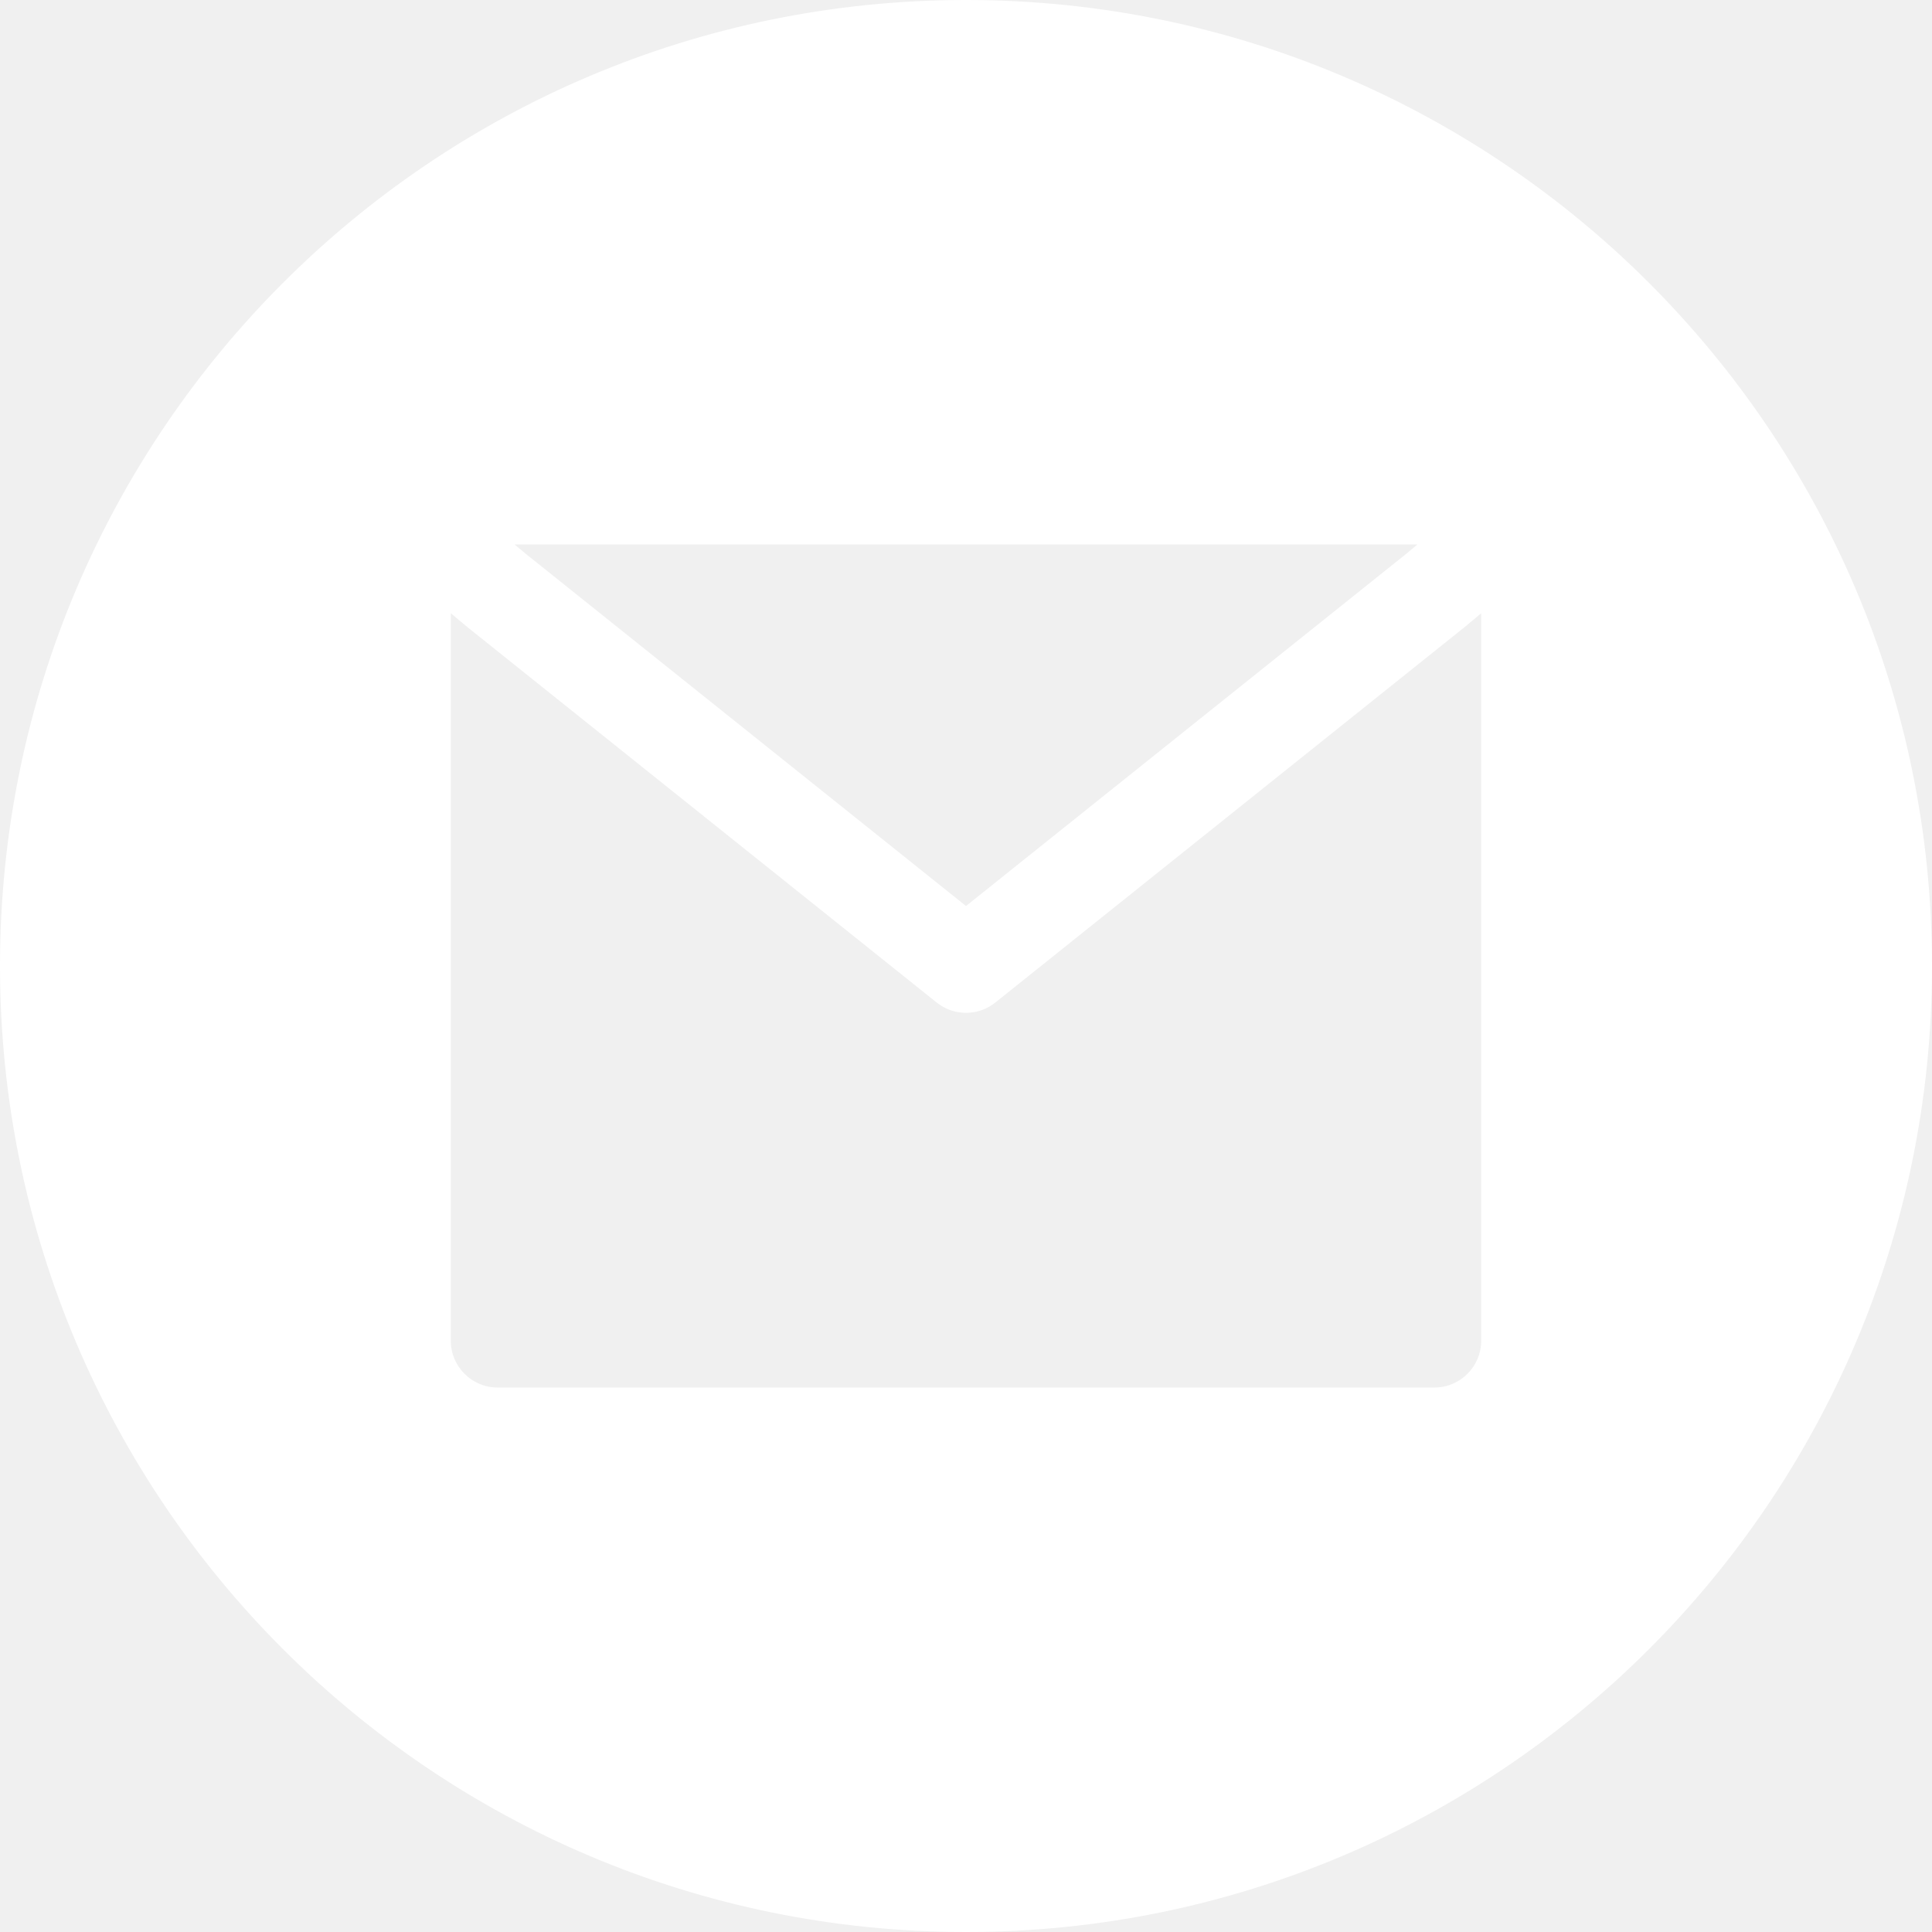
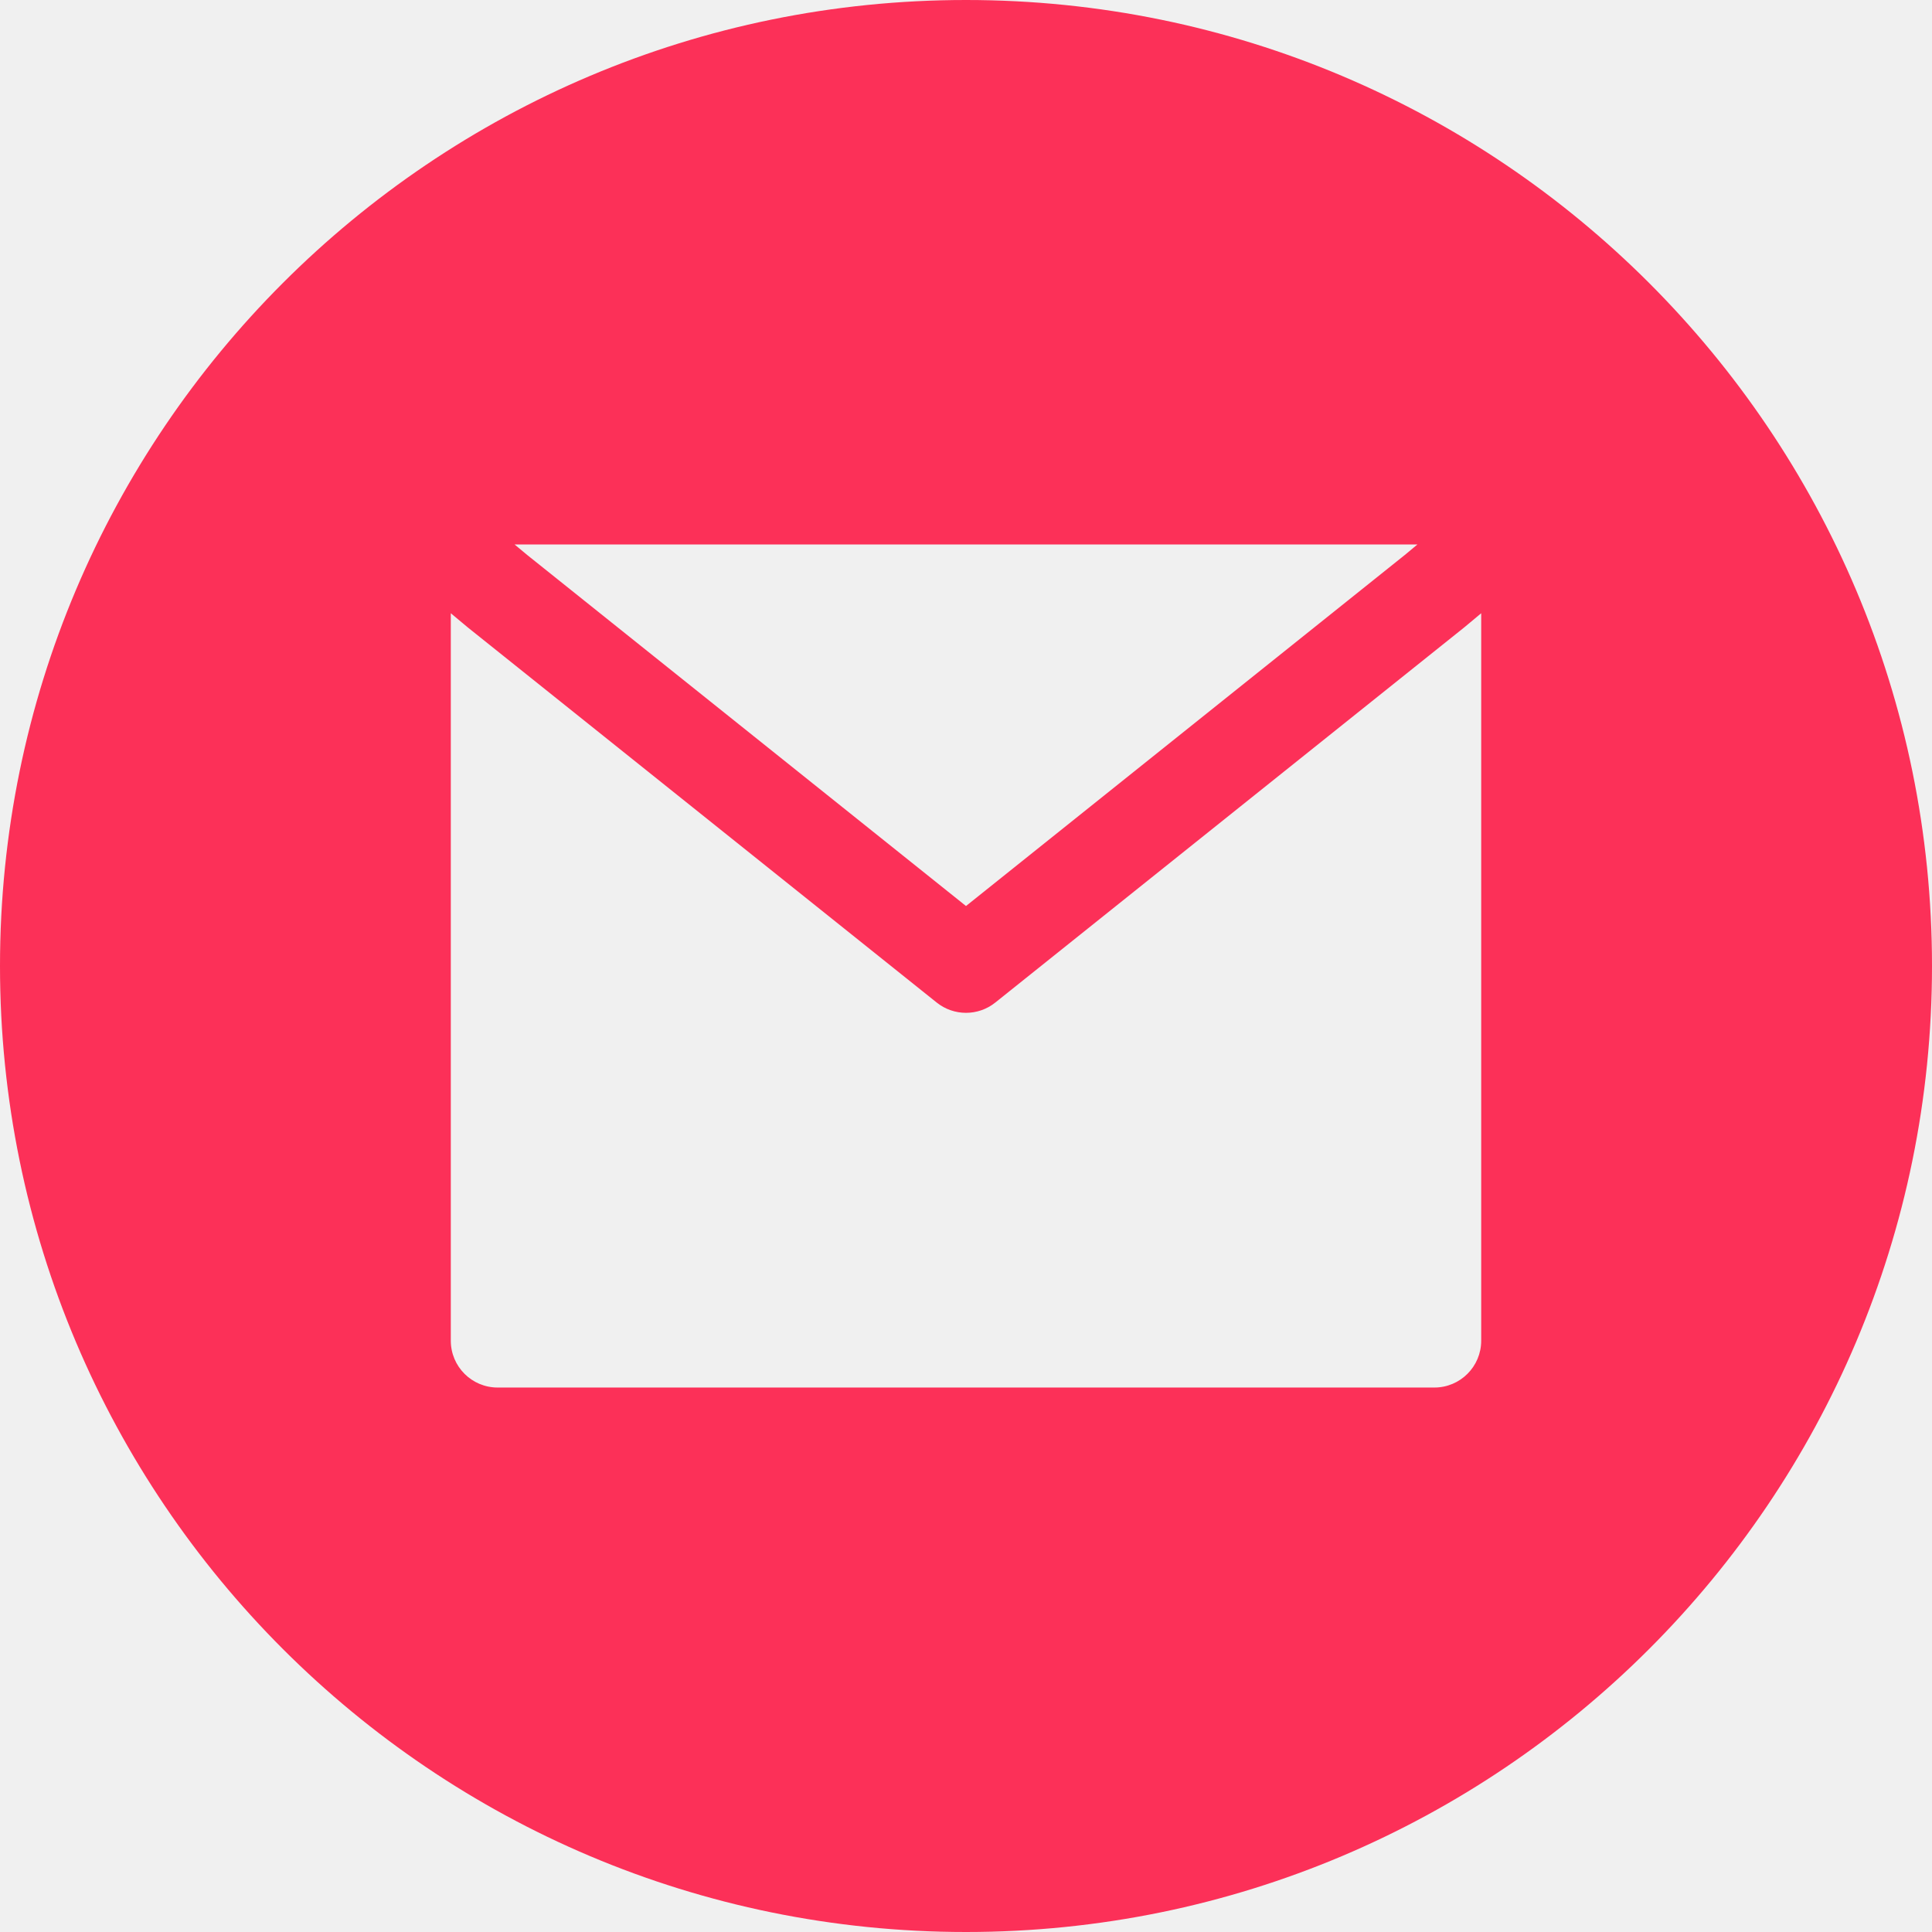
<svg xmlns="http://www.w3.org/2000/svg" width="500" zoomAndPan="magnify" viewBox="0 0 375 375" height="500" preserveAspectRatio="xMidYMid meet" version="1.0">
-   <path fill="#ffffff" d="M 187.5 375 C 291.055 375 375 291.055 375 187.5 C 375 83.945 291.055 0 187.5 0 C 83.945 0 0 83.945 0 187.5 C 0 291.055 83.945 375 187.5 375 Z M 102.34 107.73 L 187.5 175.859 L 272.66 107.73 L 275.117 105.684 L 99.883 105.684 Z M 284.23 121.758 L 287.5 119.031 L 287.5 260.227 C 287.5 265.246 283.43 269.32 278.41 269.32 L 96.59 269.32 C 91.57 269.32 87.5 265.246 87.5 260.227 L 87.5 119.031 L 90.77 121.758 L 90.91 121.871 L 181.82 194.598 C 185.141 197.254 189.859 197.254 193.18 194.598 L 284.09 121.871 Z M 284.23 121.758 " fill-opacity="1" fill-rule="evenodd" />
+   <path fill="#F03C" d="M 187.5 375 C 291.055 375 375 291.055 375 187.5 C 375 83.945 291.055 0 187.5 0 C 83.945 0 0 83.945 0 187.5 C 0 291.055 83.945 375 187.5 375 Z M 102.34 107.73 L 187.5 175.859 L 272.66 107.73 L 275.117 105.684 L 99.883 105.684 Z M 284.23 121.758 L 287.5 119.031 L 287.5 260.227 C 287.5 265.246 283.43 269.32 278.41 269.32 L 96.59 269.32 C 91.57 269.32 87.5 265.246 87.5 260.227 L 87.5 119.031 L 90.77 121.758 L 90.91 121.871 L 181.82 194.598 C 185.141 197.254 189.859 197.254 193.18 194.598 L 284.09 121.871 Z M 284.23 121.758 " fill-opacity="1" fill-rule="evenodd" />
</svg>
